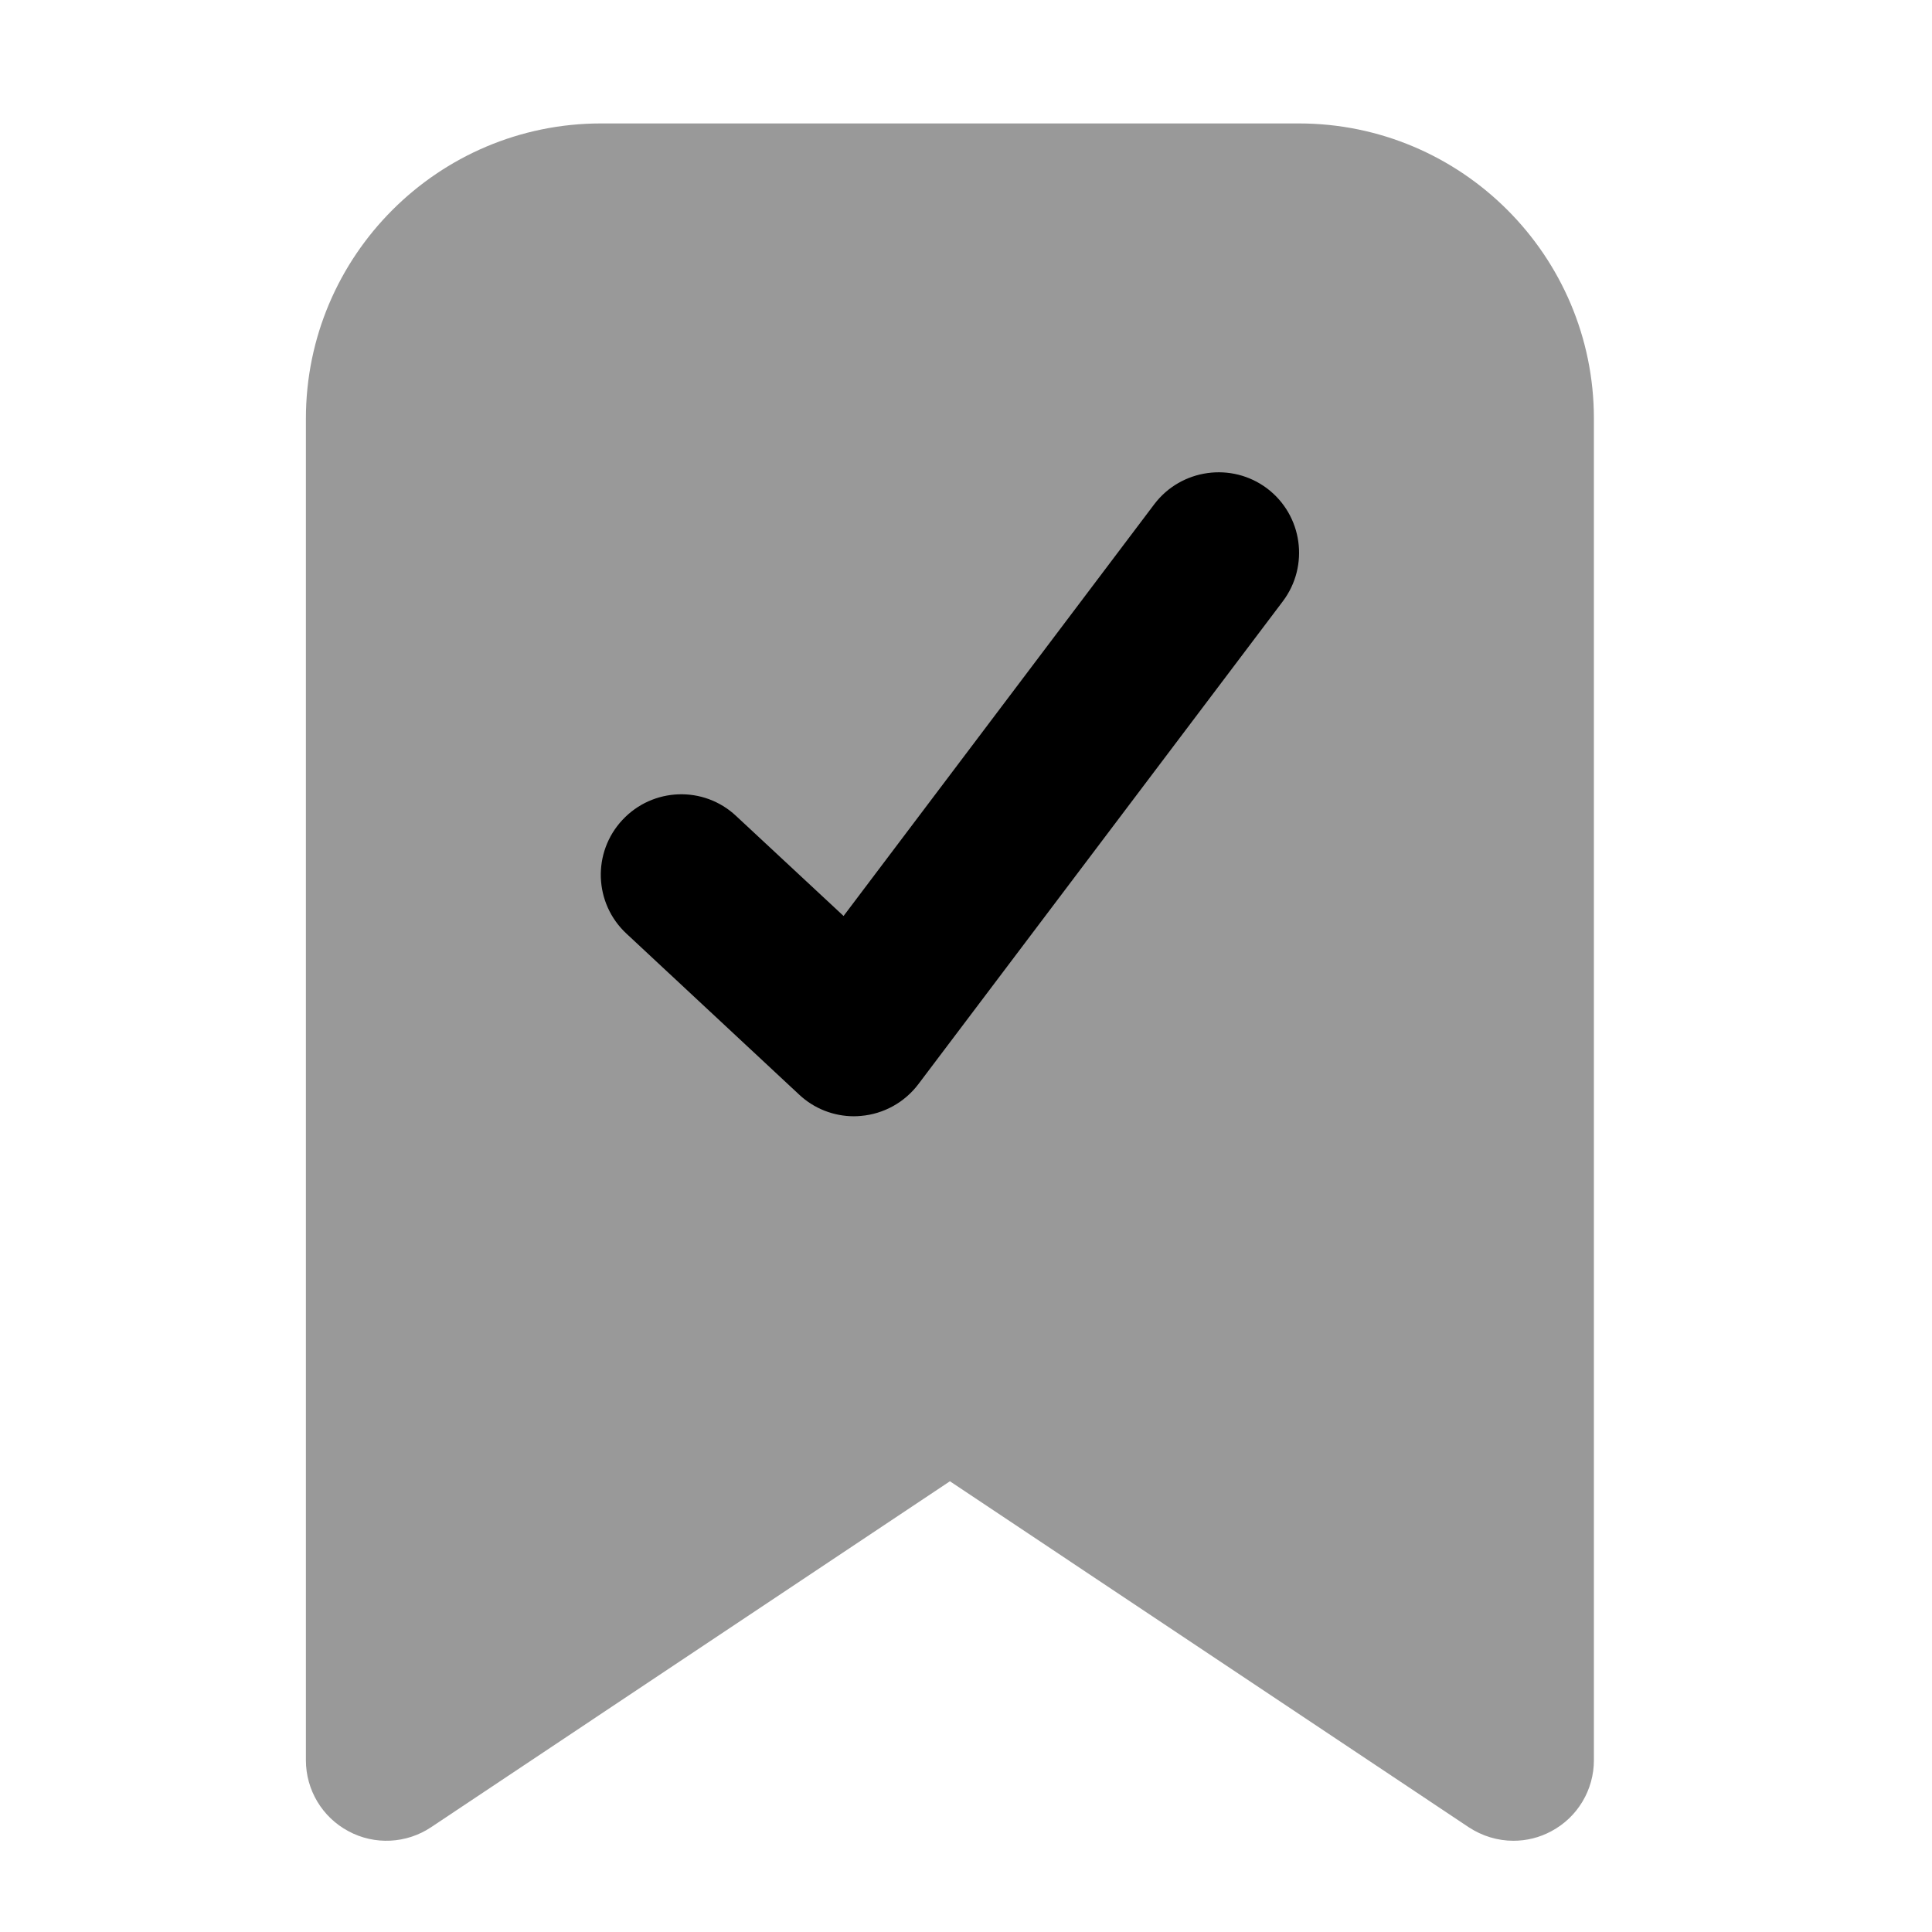
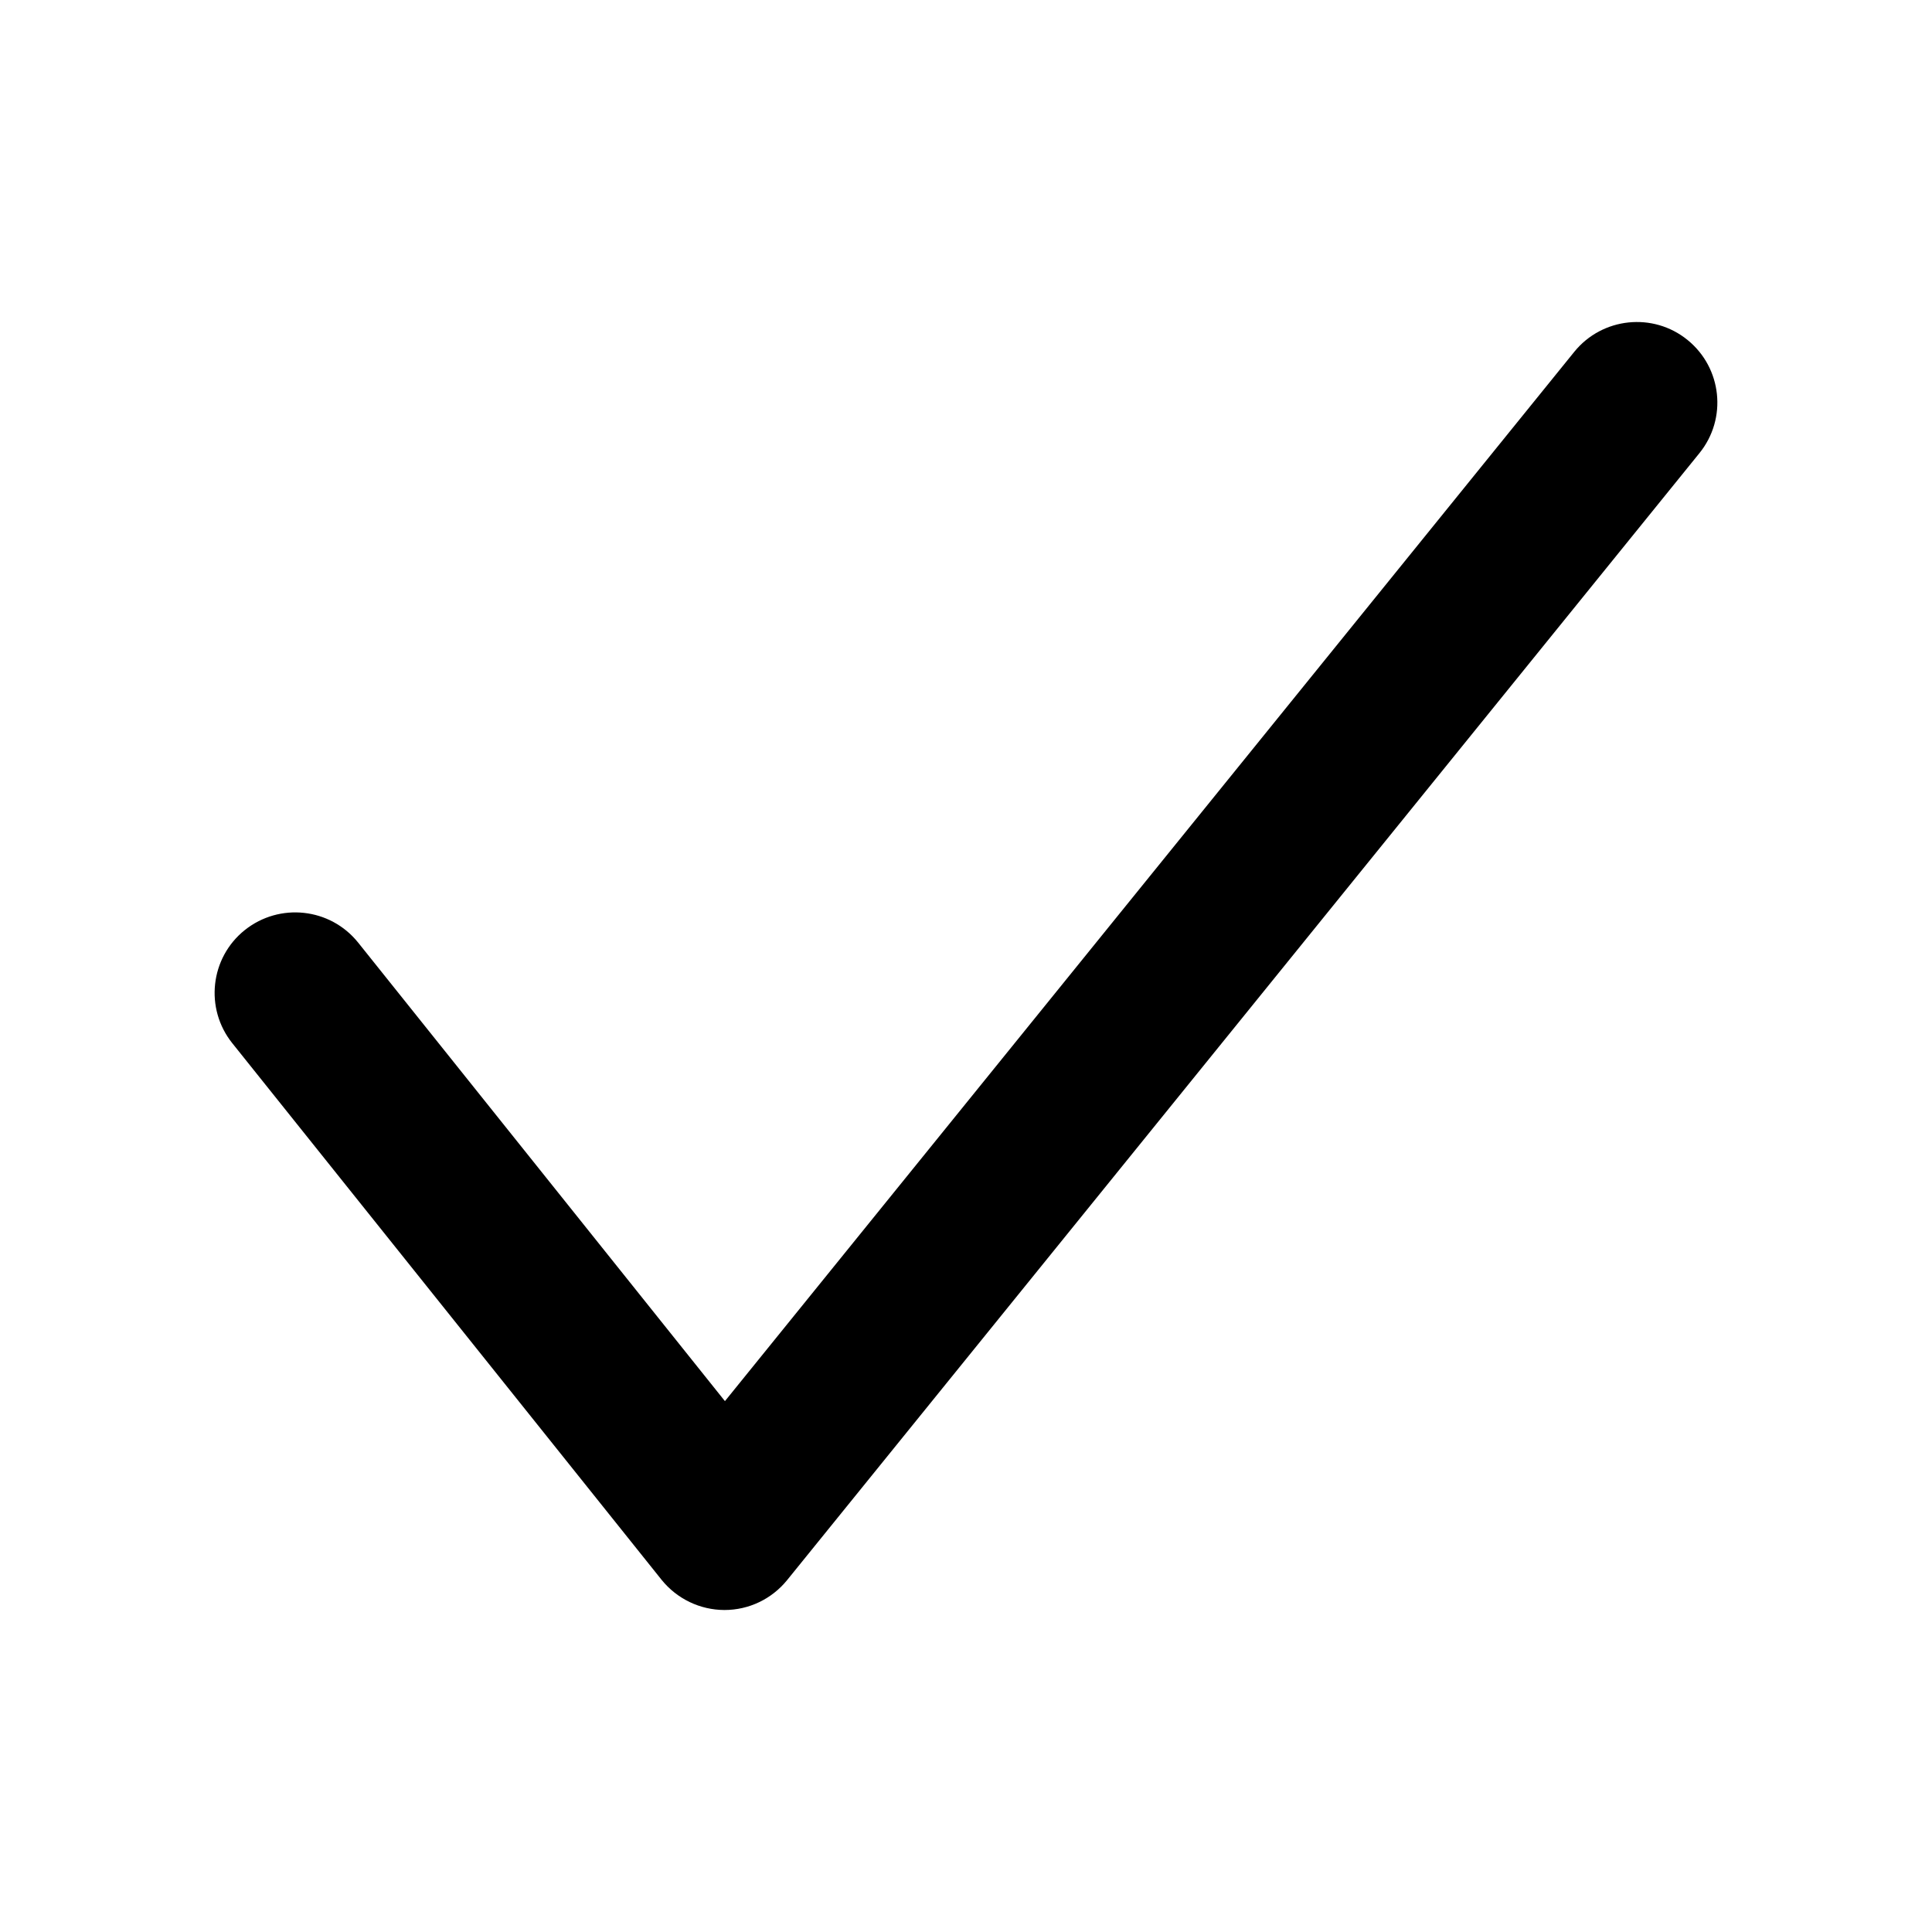
- <svg xmlns="http://www.w3.org/2000/svg" viewBox="0.225 -0.225 27 27">
-   <path d="M21.375 25.5C21.156 25.5 20.94 25.435 20.751 25.311L13.5 20.476 6.249 25.311C5.906 25.54 5.46 25.564 5.094 25.366 4.728 25.171 4.5 24.789 4.5 24.375V5.625C4.5 3.349 6.35 1.5 8.625 1.5H18.375C20.651 1.5 22.5 3.349 22.5 5.625V24.375C22.5 24.789 22.272 25.171 21.906 25.366 21.74 25.456 21.558 25.5 21.375 25.5Z" fill="currentColor" opacity=".4" />
-   <path d="M12.159 15.375C11.876 15.375 11.601 15.268 11.393 15.072L8.979 12.822C8.525 12.399 8.499 11.688 8.924 11.233 9.348 10.779 10.059 10.753 10.512 11.178L12.014 12.576 16.356 6.822C16.731 6.327 17.438 6.229 17.933 6.601 18.428 6.976 18.527 7.681 18.153 8.178L13.058 14.928C12.866 15.181 12.575 15.343 12.257 15.37 12.225 15.373 12.191 15.375 12.159 15.375Z" fill="currentColor" />
+ <svg xmlns="http://www.w3.org/2000/svg" width="16px" height="16px" viewBox="0 0 18 18">
+   <path d="M6.75 15H6.748C6.521 14.999 6.307 14.896 6.164 14.719L2.164 9.719C1.905 9.395 1.958 8.923 2.281 8.665C2.605 8.407 3.076 8.458 3.336 8.781L6.754 13.054L14.667 3.278C14.928 2.956 15.402 2.907 15.722 3.167C16.044 3.428 16.094 3.9 15.833 4.222L7.333 14.722C7.19 14.898 6.977 15 6.75 15Z" fill="oklch(62.9% 0.129 153.4)" />
</svg>
